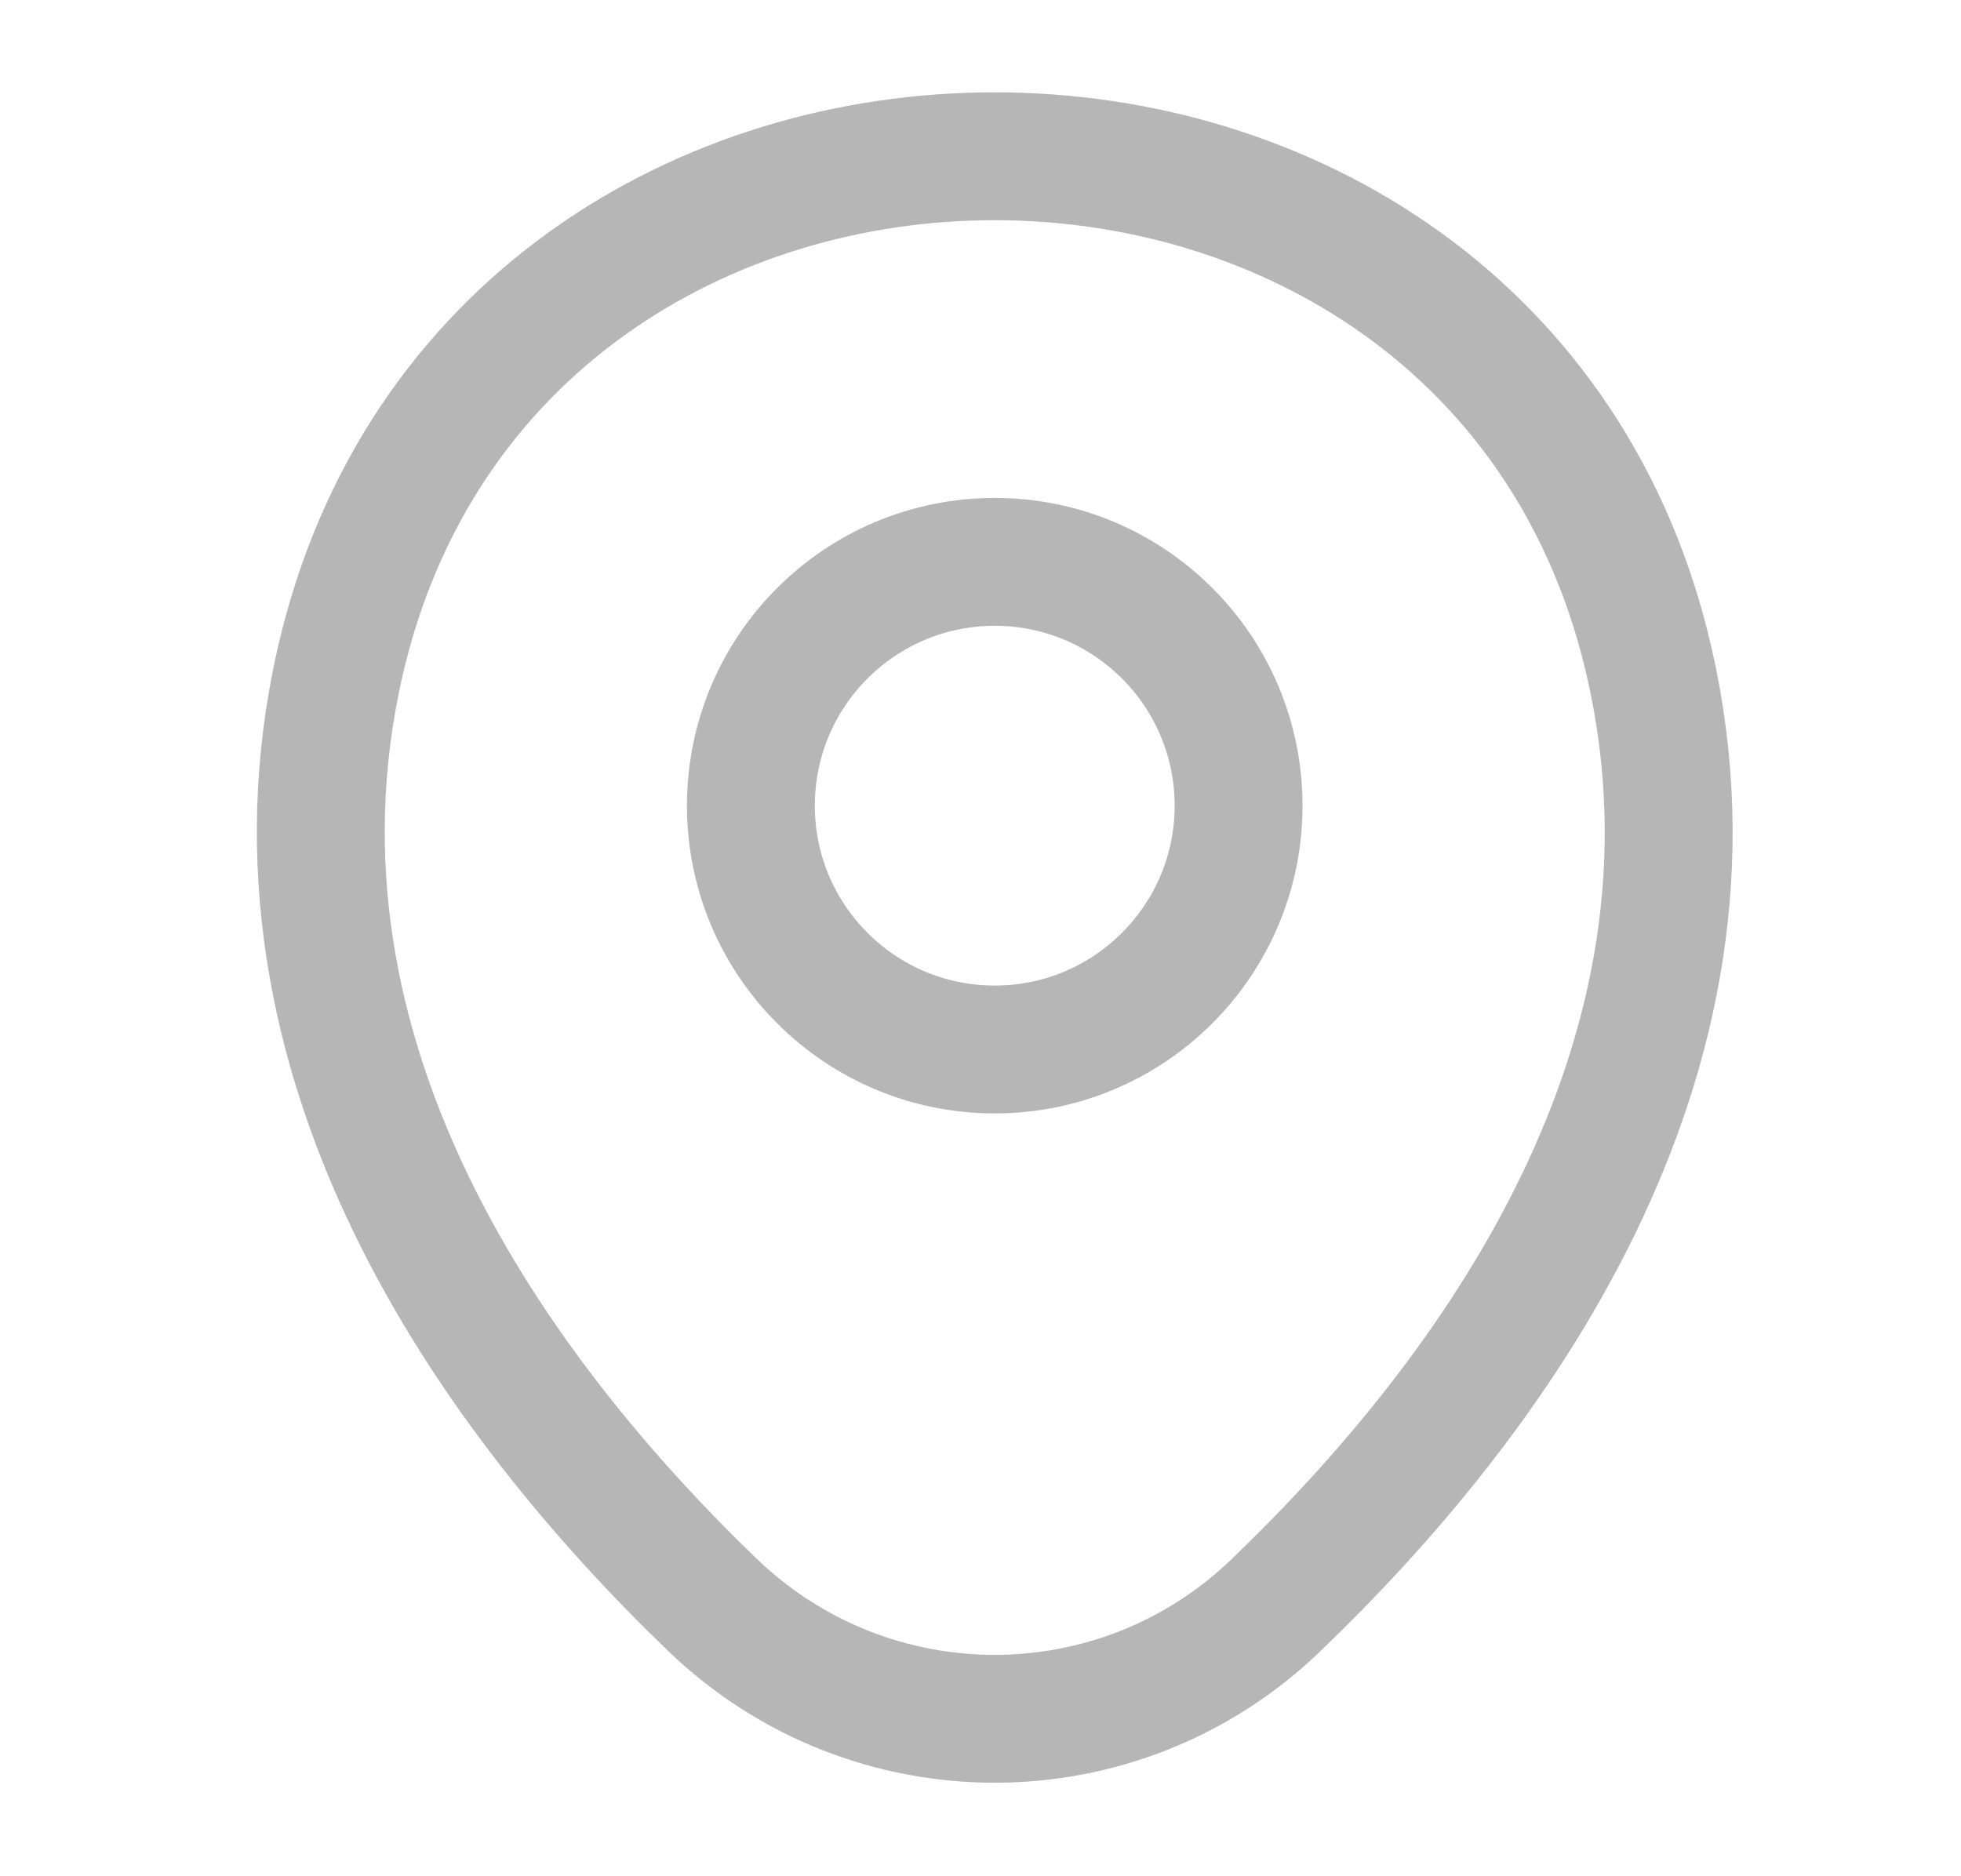
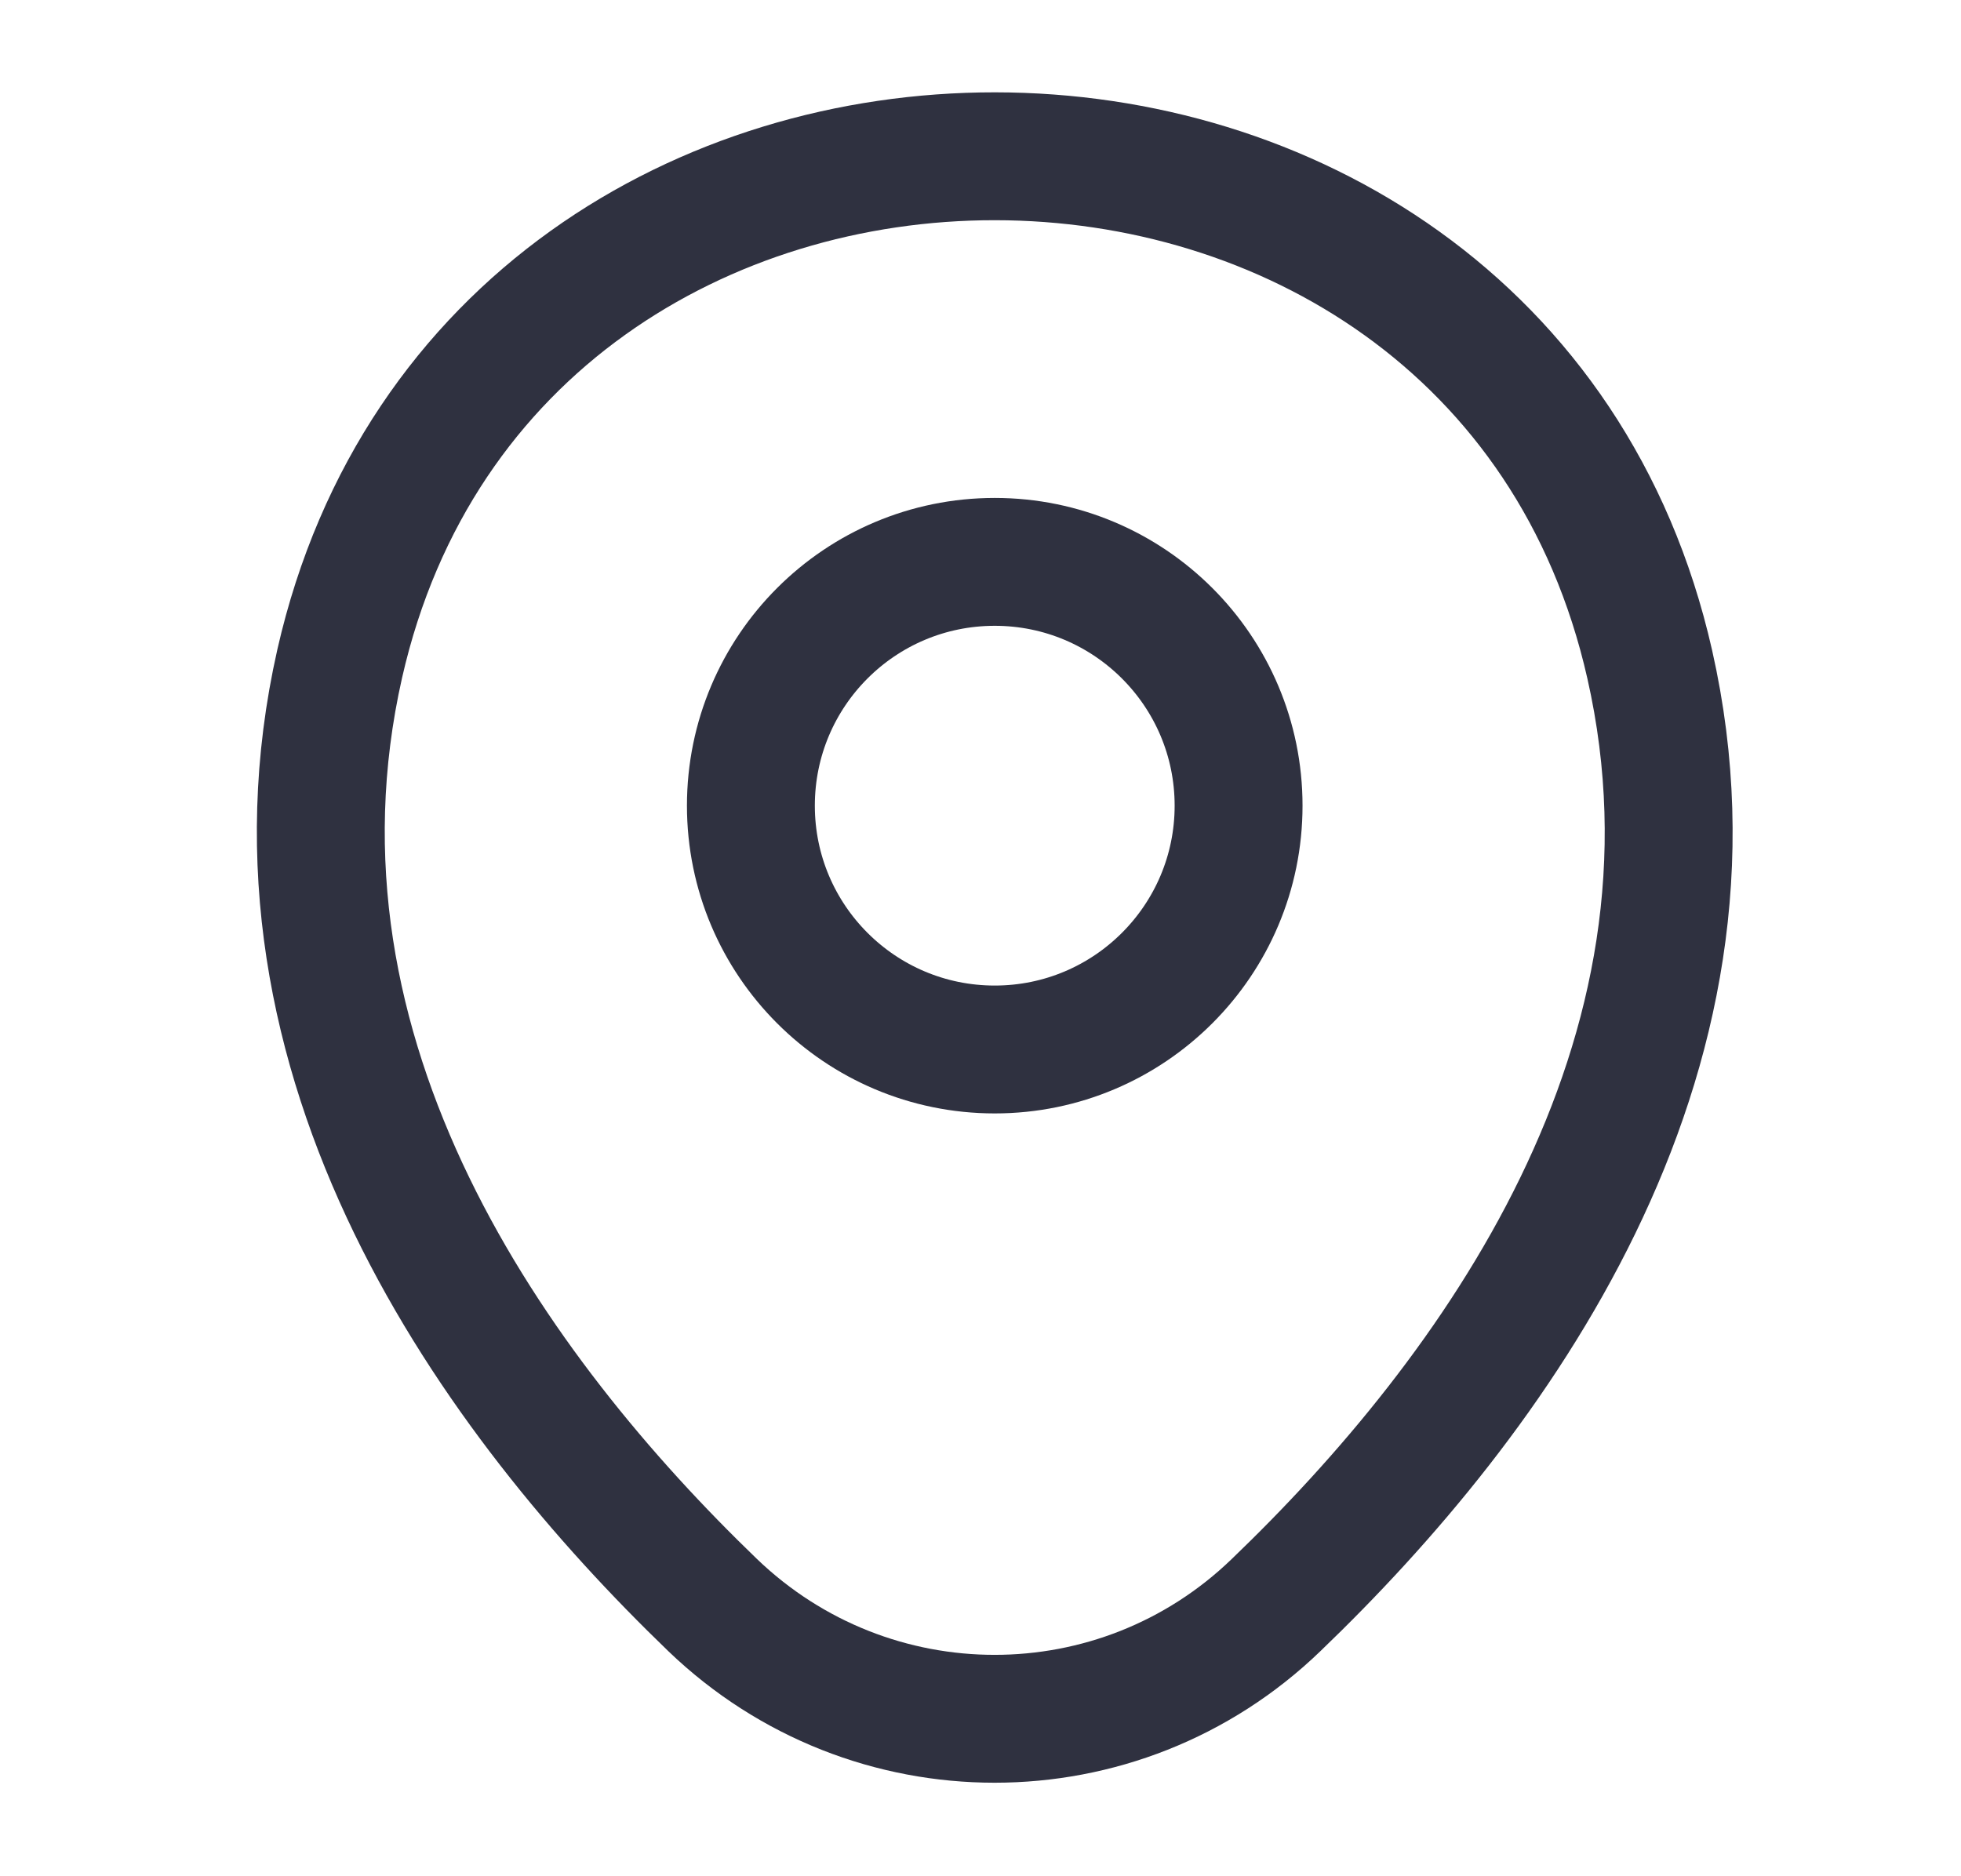
<svg xmlns="http://www.w3.org/2000/svg" width="23" height="22" viewBox="0 0 23 22" fill="none">
-   <path d="M11.667 12.311C13.246 12.311 14.527 11.03 14.527 9.451C14.527 7.871 13.246 6.591 11.667 6.591C10.087 6.591 8.807 7.871 8.807 9.451C8.807 11.03 10.087 12.311 11.667 12.311Z" stroke="#B6B6B6" stroke-width="1.5" />
-   <path d="M3.985 7.782C5.791 -0.156 17.552 -0.147 19.349 7.792C20.403 12.448 17.506 16.39 14.967 18.828C13.124 20.607 10.209 20.607 8.358 18.828C5.828 16.39 2.931 12.439 3.985 7.782Z" stroke="#B6B6B6" stroke-width="1.5" />
+   <path d="M11.667 12.311C13.246 12.311 14.527 11.03 14.527 9.451C14.527 7.871 13.246 6.591 11.667 6.591C10.087 6.591 8.807 7.871 8.807 9.451C8.807 11.03 10.087 12.311 11.667 12.311Z" stroke="#2F3140" stroke-width="1.5" />
+   <path d="M3.985 7.782C5.791 -0.156 17.552 -0.147 19.349 7.792C20.403 12.448 17.506 16.39 14.967 18.828C13.124 20.607 10.209 20.607 8.358 18.828C5.828 16.39 2.931 12.439 3.985 7.782Z" stroke="#2F3140" stroke-width="1.5" />
</svg>
